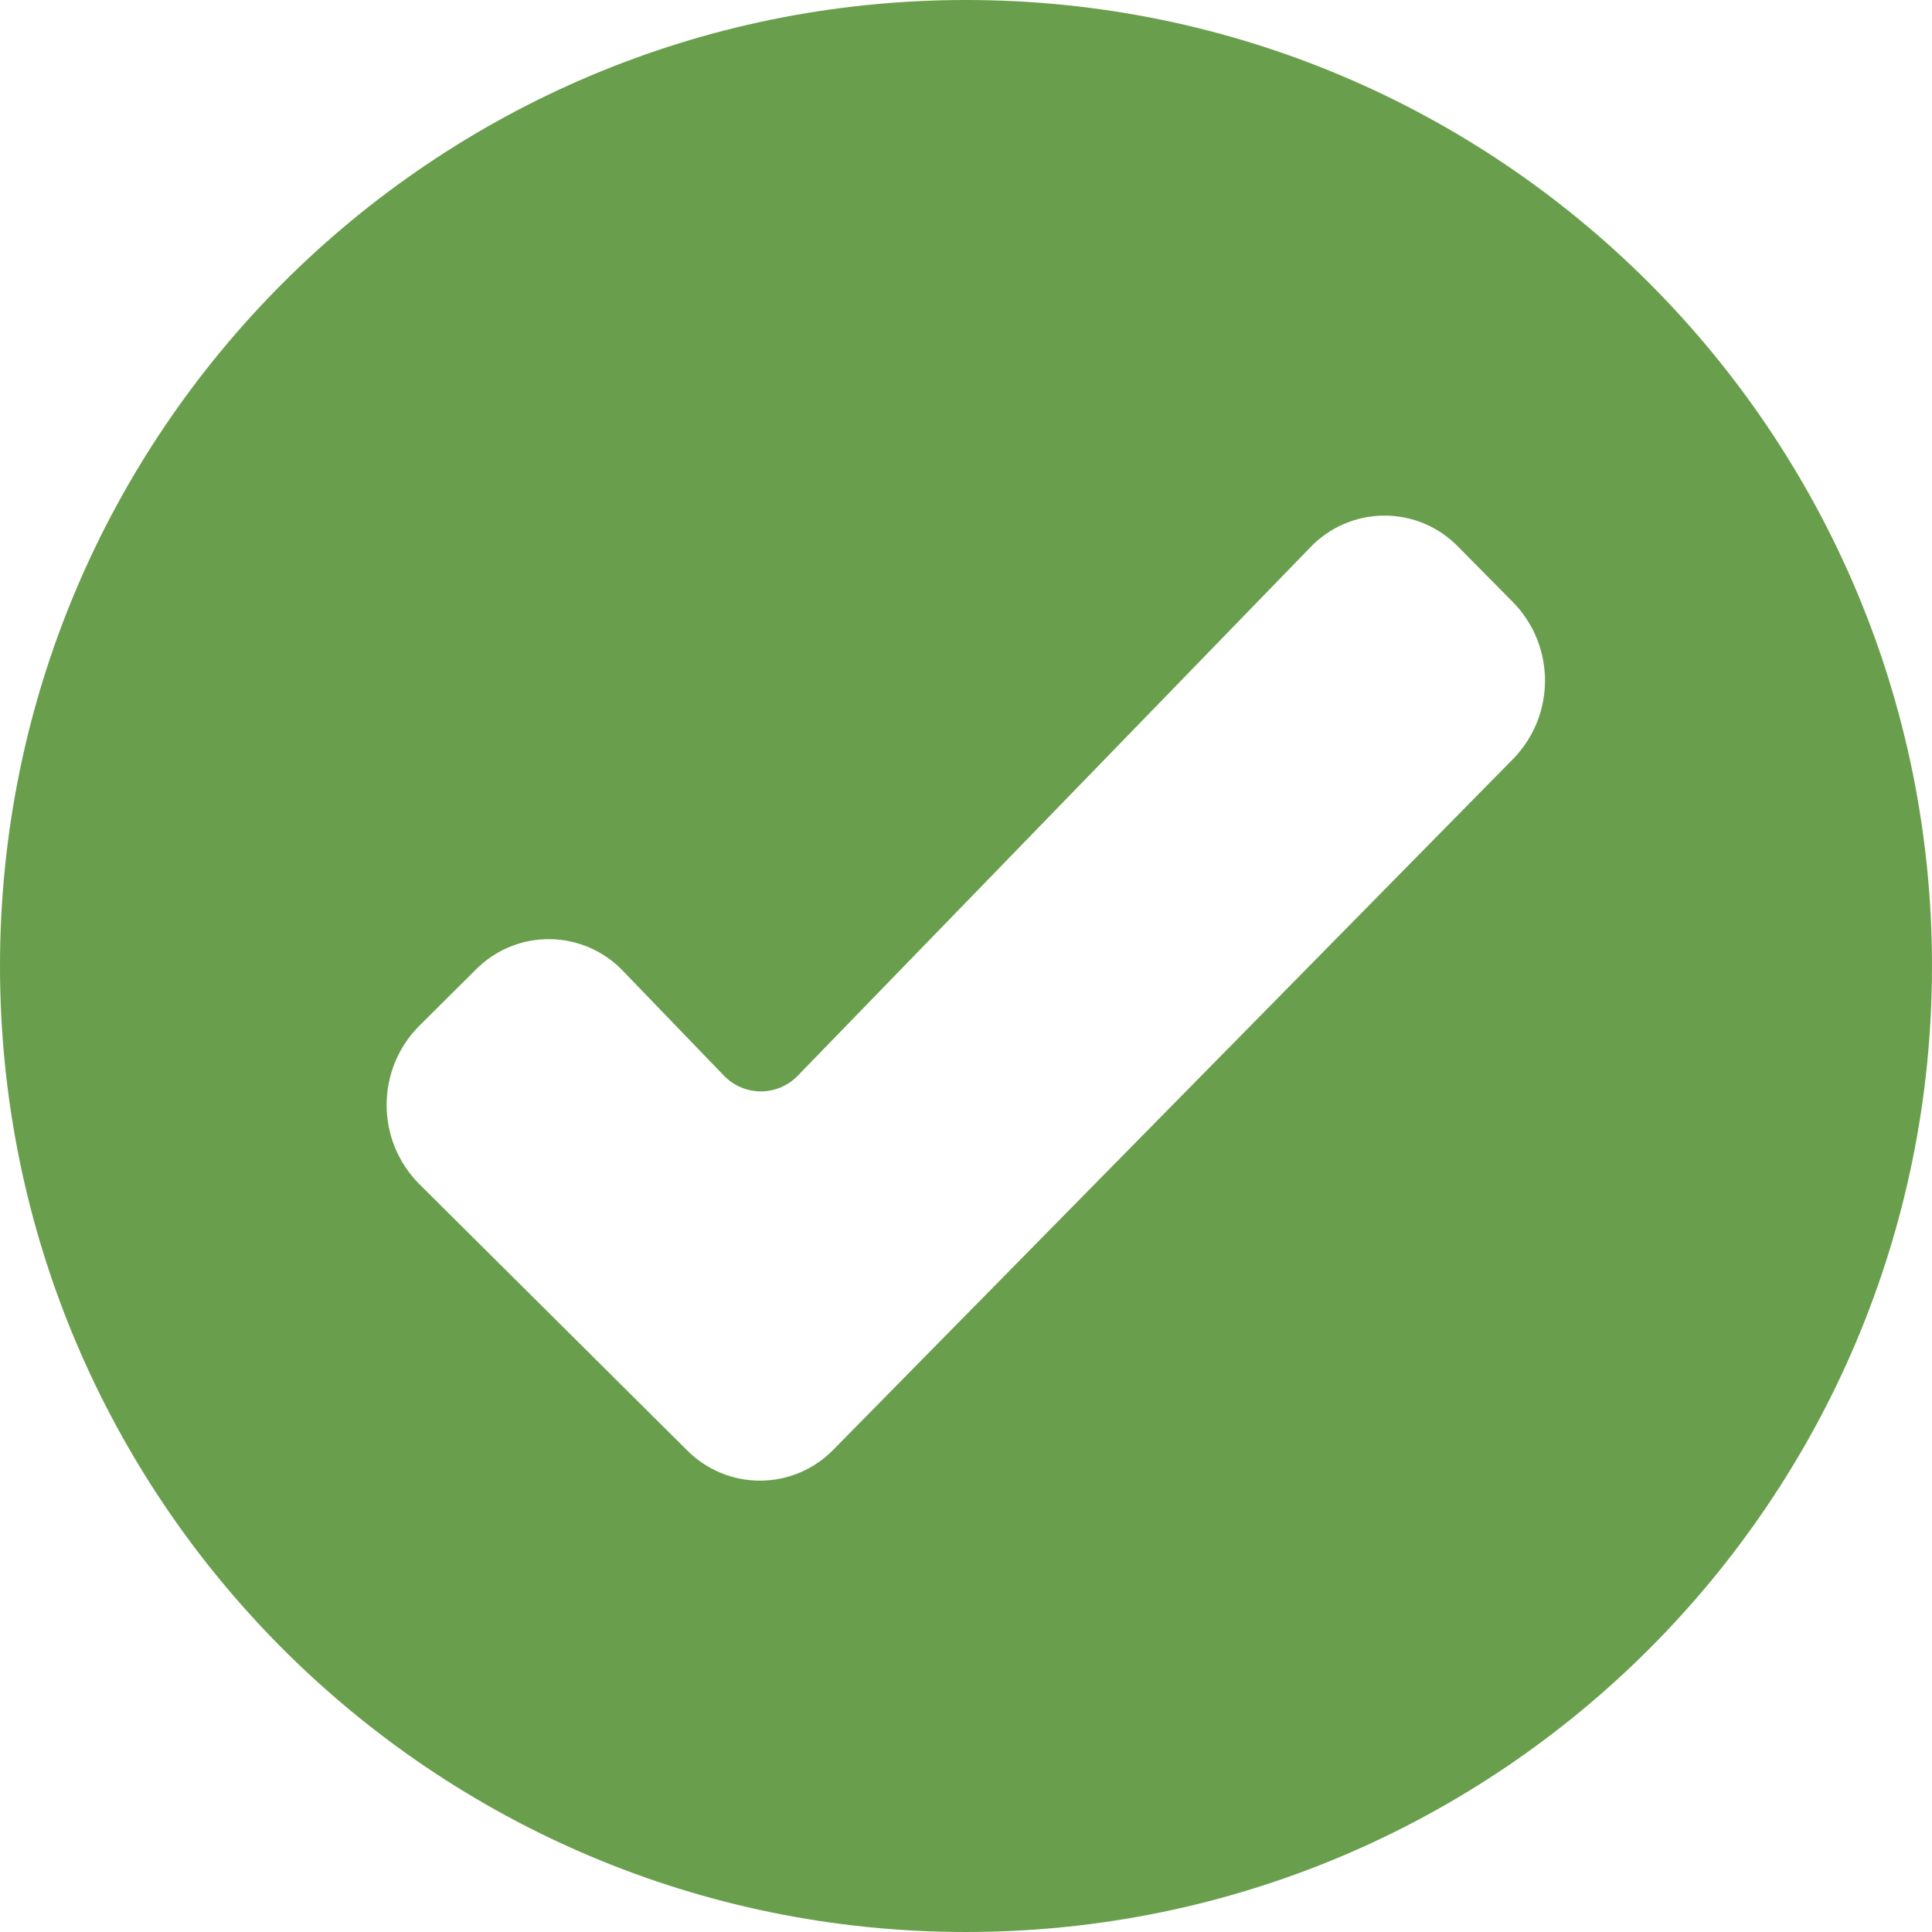
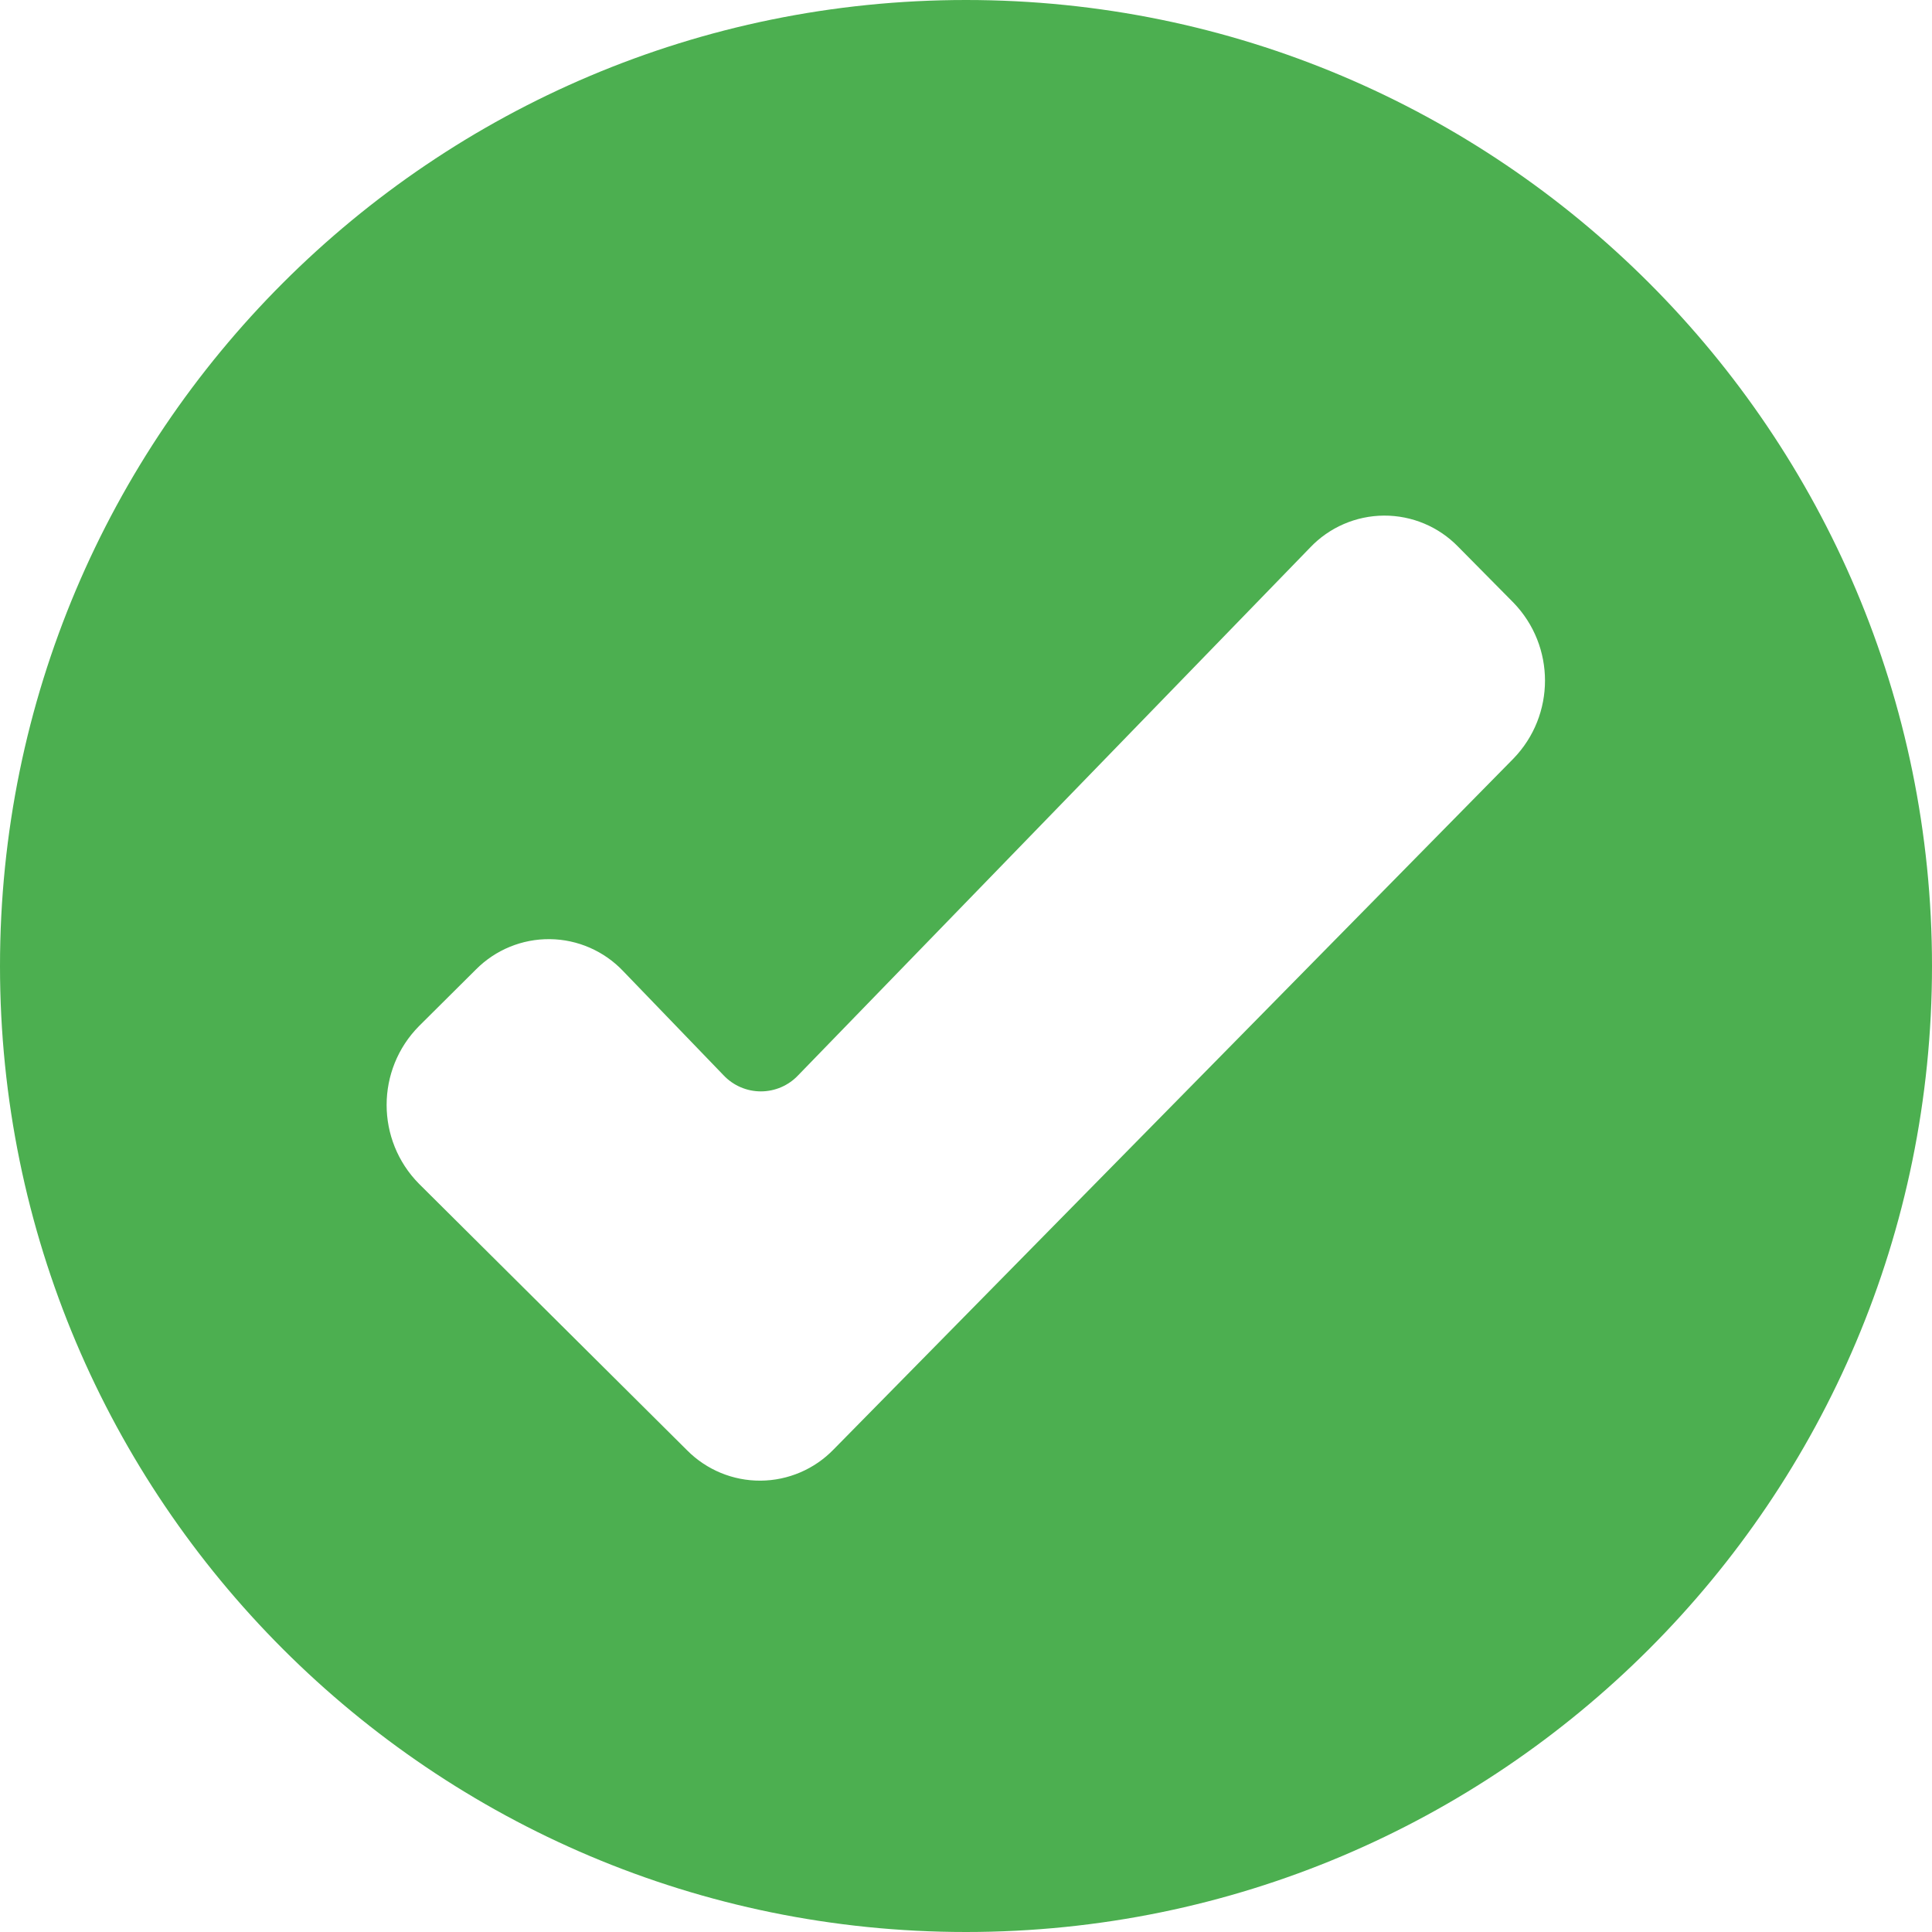
<svg xmlns="http://www.w3.org/2000/svg" width="800px" height="800px" viewBox="0 0 60 60">
  <defs>
    <style>
      .cls-1 {
-         fill: #699f4c;
+         fill: #4CAF50;
        fill-rule: evenodd;
      }
    </style>
  </defs>
  <path class="cls-1" d="M800,510a30,30,0,1,1,30-30A30,30,0,0,1,800,510Zm-16.986-23.235a3.484,3.484,0,0,1,0-4.9l1.766-1.756a3.185,3.185,0,0,1,4.574.051l3.12,3.237a1.592,1.592,0,0,0,2.311,0l15.9-16.39a3.187,3.187,0,0,1,4.6-.027L817,468.714a3.482,3.482,0,0,1,0,4.846l-21.109,21.451a3.185,3.185,0,0,1-4.552.03Z" id="check" transform="translate(-770 -450)" />
</svg>
